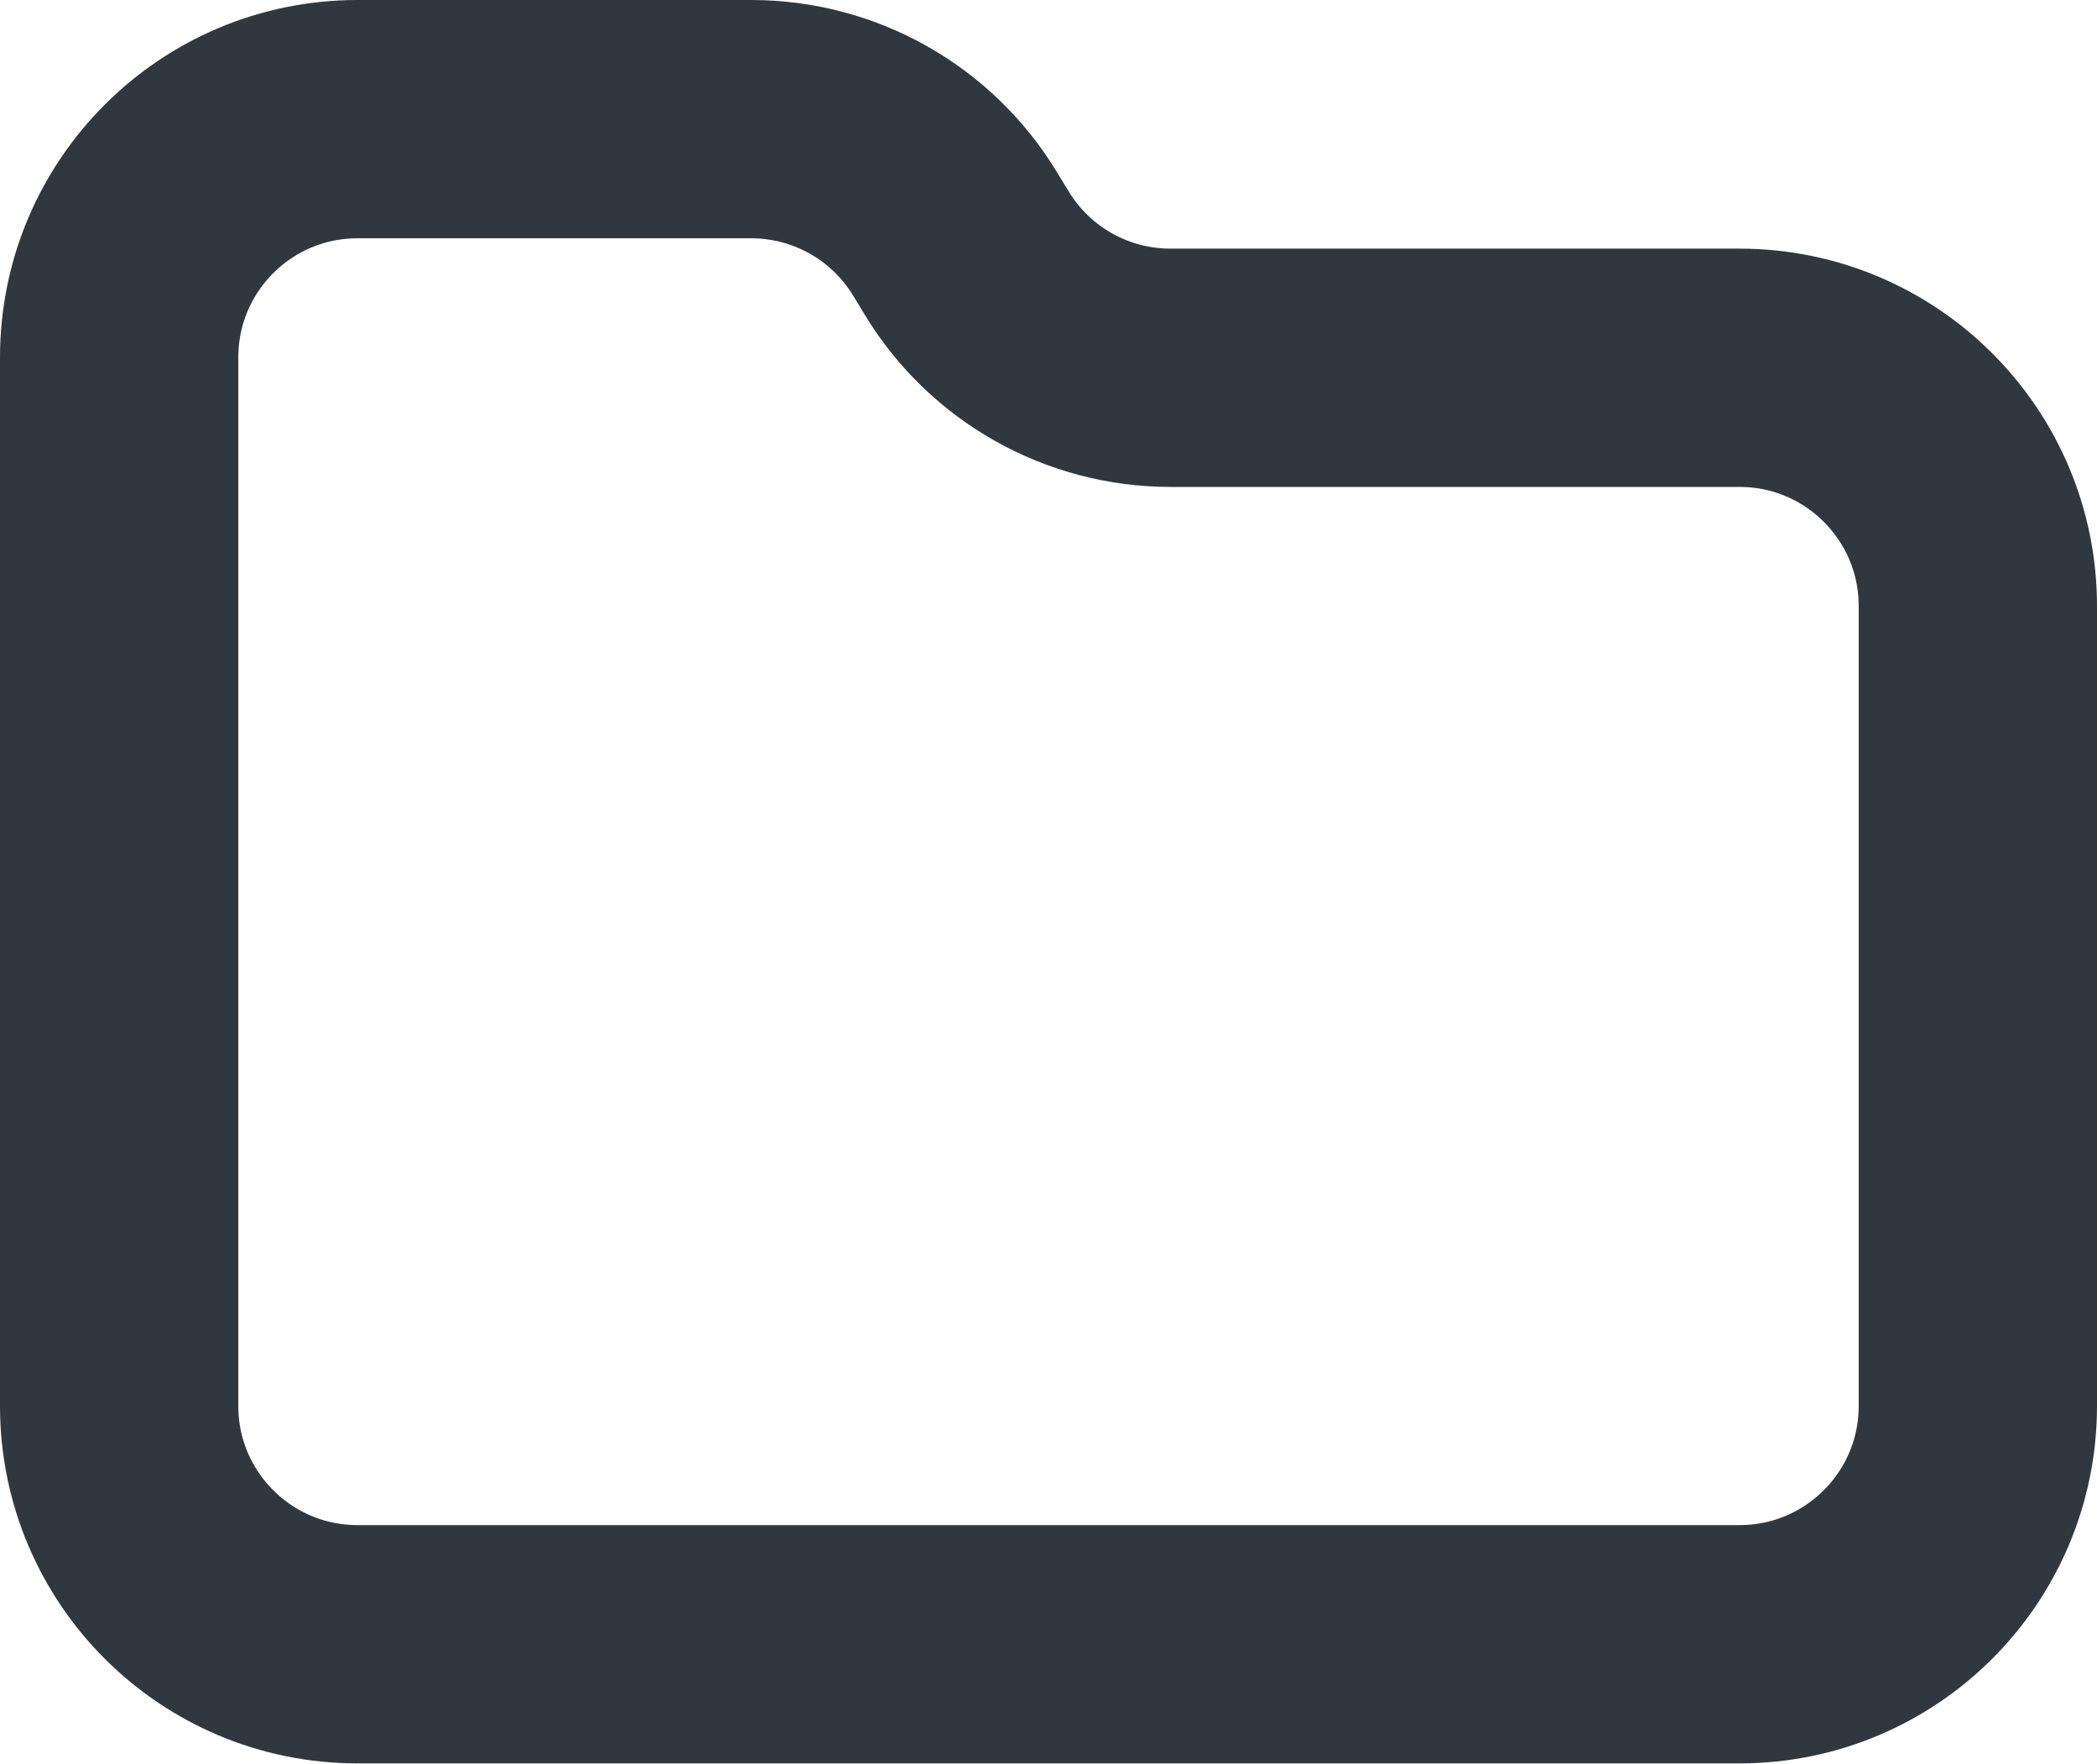
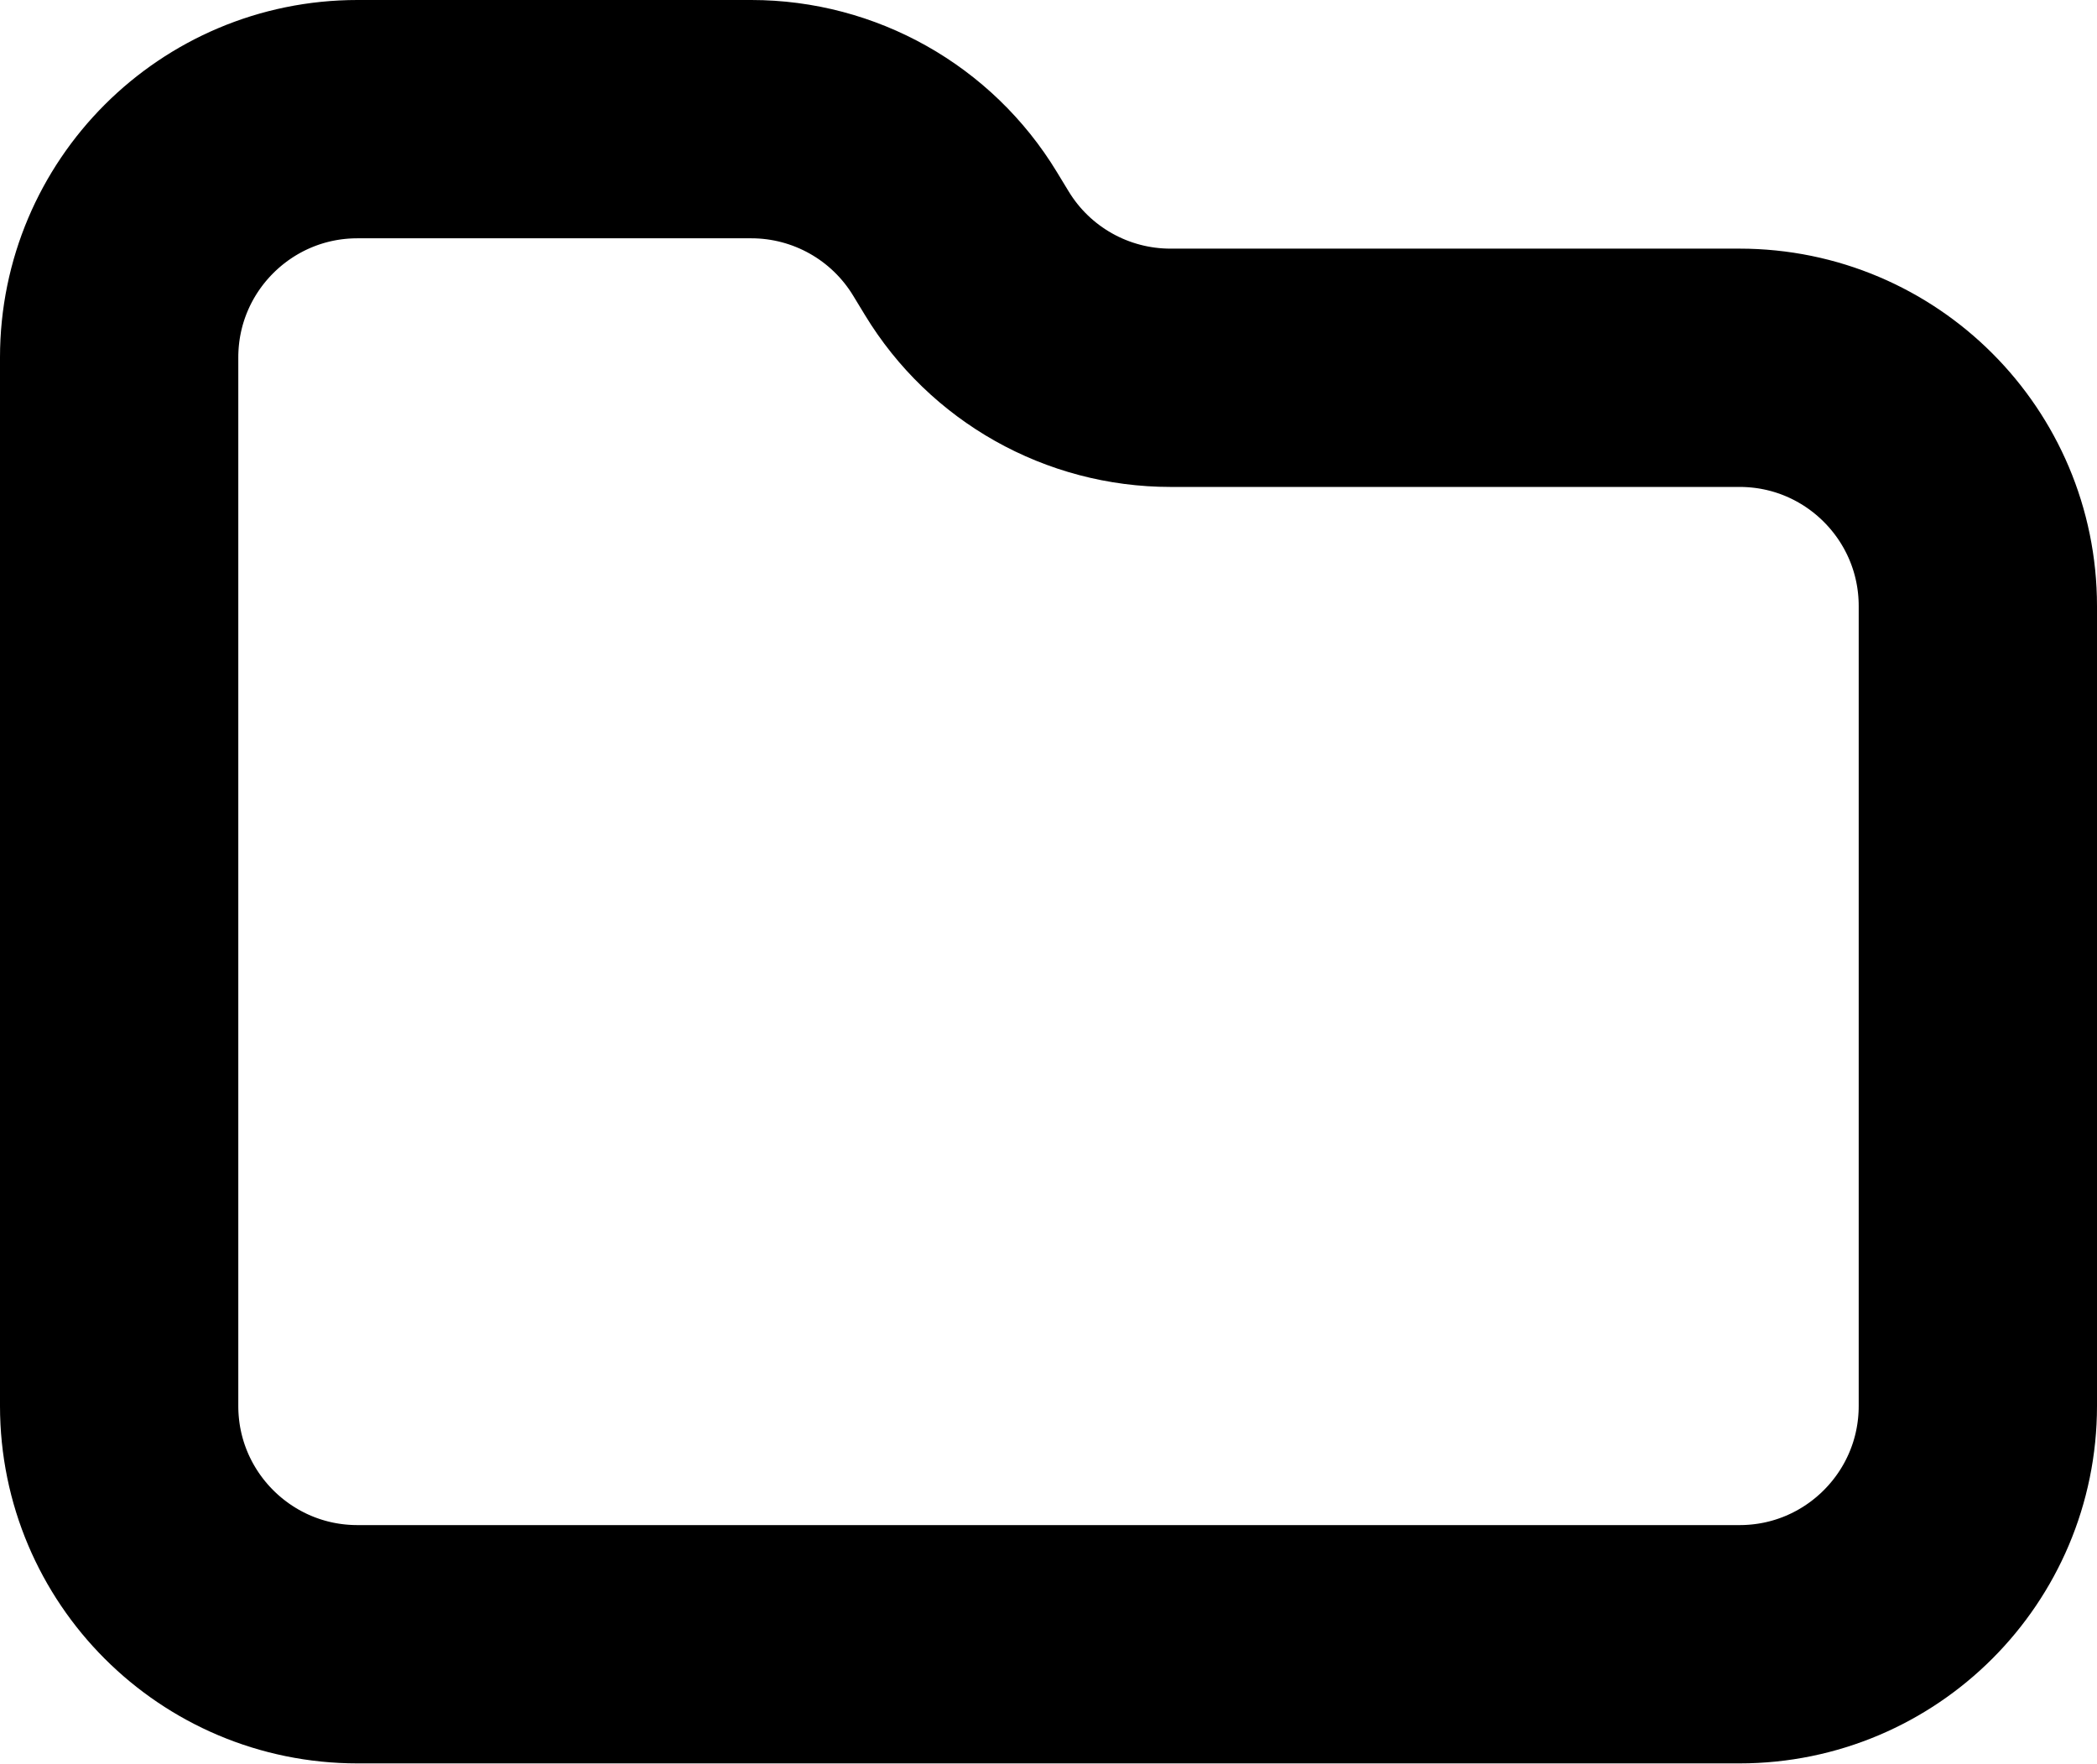
- <svg xmlns="http://www.w3.org/2000/svg" width="44" height="37" viewBox="0 0 44 37" fill="none">
-   <path d="M36.5 34.5H7.5C4.739 34.5 2.5 32.261 2.5 29.5V7.5C2.5 4.739 4.739 2.5 7.5 2.5H15.764C17.512 2.5 19.133 3.413 20.039 4.907L20.284 5.31C21.19 6.805 22.811 7.717 24.559 7.717H36.5C39.261 7.717 41.5 9.956 41.5 12.717V29.5C41.5 32.261 39.261 34.5 36.5 34.5Z" stroke="#2F383F" stroke-width="5" />
+ <svg xmlns="http://www.w3.org/2000/svg" viewBox="0 0 44 37" fill="none">
+   <path d="M36.5 34.5H7.5C4.739 34.5 2.5 32.261 2.5 29.5V7.5C2.5 4.739 4.739 2.5 7.5 2.5H15.764C17.512 2.5 19.133 3.413 20.039 4.907L20.284 5.31C21.19 6.805 22.811 7.717 24.559 7.717H36.5C39.261 7.717 41.5 9.956 41.5 12.717V29.5C41.5 32.261 39.261 34.5 36.5 34.5Z" stroke="currentColor" stroke-width="5" />
</svg>
